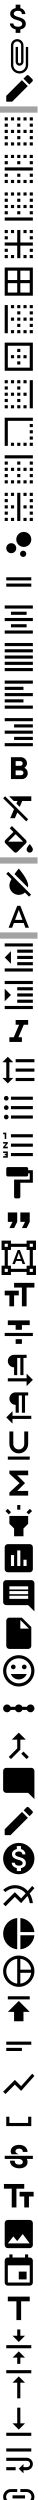
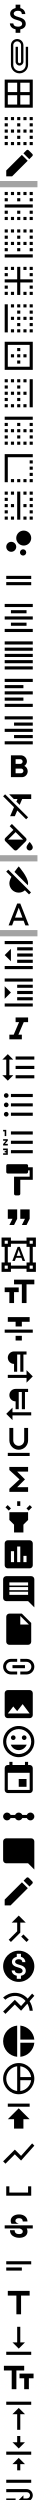
<svg xmlns="http://www.w3.org/2000/svg" xmlns:xlink="http://www.w3.org/1999/xlink">
  <defs />
  <symbol id="attach_file" viewBox="0 0 48 48">
    <path d="M33 12v23c0 4.42-3.58 8-8 8s-8-3.58-8-8V10c0-2.76 2.24-5 5-5s5 2.24 5 5v21c0 1.1-.89 2-2 2-1.11 0-2-.9-2-2V12h-3v19c0 2.76 2.24 5 5 5s5-2.24 5-5V10c0-4.42-3.58-8-8-8s-8 3.58-8 8v25c0 6.08 4.93 11 11 11s11-4.92 11-11V12h-3z" />
  </symbol>
  <symbol id="attach_money" viewBox="0 0 48 48">
    <path d="M23.6 21.8c-4.54-1.18-6-2.39-6-4.29 0-2.18 2.01-3.71 5.4-3.71 3.56 0 4.88 1.7 5 4.2h4.42c-.13-3.45-2.24-6.59-6.42-7.62V6h-6v4.32c-3.88.85-7 3.35-7 7.22 0 4.62 3.83 6.92 9.4 8.26 5.01 1.2 6 2.95 6 4.83 0 1.37-.97 3.57-5.4 3.57-4.12 0-5.75-1.85-5.96-4.2h-4.41c.25 4.38 3.52 6.83 7.37 7.66V42h6v-4.3c3.89-.75 7-3 7-7.11 0-5.66-4.86-7.6-9.4-8.79z" />
  </symbol>
  <symbol id="border_all" viewBox="0 0 48 48">
    <path d="M6 6v36h36V6H6zm16 32H10V26h12v12zm0-16H10V10h12v12zm16 16H26V26h12v12zm0-16H26V10h12v12z" />
  </symbol>
  <symbol id="border_bottom" viewBox="0 0 48 48">
    <path d="M18 22h-4v4h4v-4zm8 8h-4v4h4v-4zM18 6h-4v4h4V6zm8 16h-4v4h4v-4zM10 6H6v4h4V6zm16 8h-4v4h4v-4zm8 8h-4v4h4v-4zM26 6h-4v4h4V6zm8 0h-4v4h4V6zm4 20h4v-4h-4v4zm0 8h4v-4h-4v4zM10 14H6v4h4v-4zm28-8v4h4V6h-4zm0 12h4v-4h-4v4zm-28 4H6v4h4v-4zM6 42h36v-4H6v4zm4-12H6v4h4v-4z" />
  </symbol>
  <symbol id="border_clear" viewBox="0 0 48 48">
    <path d="M14 10h4V6h-4v4zm0 16h4v-4h-4v4zm0 16h4v-4h-4v4zm8-8h4v-4h-4v4zm0 8h4v-4h-4v4zM6 42h4v-4H6v4zm0-8h4v-4H6v4zm0-8h4v-4H6v4zm0-8h4v-4H6v4zm0-8h4V6H6v4zm16 16h4v-4h-4v4zm16 8h4v-4h-4v4zm0-8h4v-4h-4v4zm0 16h4v-4h-4v4zm0-24h4v-4h-4v4zm-16 0h4v-4h-4v4zM38 6v4h4V6h-4zm-16 4h4V6h-4v4zm8 32h4v-4h-4v4zm0-16h4v-4h-4v4zm0-16h4V6h-4v4z" />
  </symbol>
  <symbol id="border_color" viewBox="0 0 48 48">
    <path d="M35.5 14L28 6.5l-20 20V34h7.5l20-20zm5.91-5.91c.78-.78.78-2.05 0-2.83L36.74.59c-.78-.78-2.05-.78-2.83 0L30 4.5l7.5 7.5 3.91-3.91z" />
    <path fill-opacity=".36" d="M0 40h48v8H0z" />
  </symbol>
  <symbol id="border_horizontal" viewBox="0 0 48 48">
    <path d="M6 42h4v-4H6v4zm4-28H6v4h4v-4zM6 34h4v-4H6v4zm8 8h4v-4h-4v4zM10 6H6v4h4V6zm8 0h-4v4h4V6zm16 0h-4v4h4V6zm-8 8h-4v4h4v-4zm0-8h-4v4h4V6zm12 28h4v-4h-4v4zm-16 8h4v-4h-4v4zM6 26h36v-4H6v4zM38 6v4h4V6h-4zm0 12h4v-4h-4v4zM22 34h4v-4h-4v4zm8 8h4v-4h-4v4zm8 0h4v-4h-4v4z" />
  </symbol>
  <symbol id="border_inner" viewBox="0 0 48 48">
    <path d="M6 42h4v-4H6v4zm8 0h4v-4h-4v4zm-4-28H6v4h4v-4zM6 34h4v-4H6v4zM18 6h-4v4h4V6zm-8 0H6v4h4V6zm24 0h-4v4h4V6zm4 12h4v-4h-4v4zm0-12v4h4V6h-4zm-8 36h4v-4h-4v4zM26 6h-4v16H6v4h16v16h4V26h16v-4H26V6zm12 36h4v-4h-4v4zm0-8h4v-4h-4v4z" />
  </symbol>
  <symbol id="border_left" viewBox="0 0 48 48">
    <path d="M22 42h4v-4h-4v4zm0-8h4v-4h-4v4zm0-24h4V6h-4v4zm0 8h4v-4h-4v4zm0 8h4v-4h-4v4zm-8 16h4v-4h-4v4zm0-32h4V6h-4v4zm0 16h4v-4h-4v4zM6 42h4V6H6v36zm32-24h4v-4h-4v4zm-8 24h4v-4h-4v4zm8-8h4v-4h-4v4zm0-28v4h4V6h-4zm0 20h4v-4h-4v4zm0 16h4v-4h-4v4zm-8-16h4v-4h-4v4zm0-16h4V6h-4v4z" />
  </symbol>
  <symbol id="border_outer" viewBox="0 0 48 48">
    <path d="M26 14h-4v4h4v-4zm0 8h-4v4h4v-4zm8 0h-4v4h4v-4zM6 6v36h36V6H6zm32 32H10V10h28v28zm-12-8h-4v4h4v-4zm-8-8h-4v4h4v-4z" />
  </symbol>
  <symbol id="border_right" viewBox="0 0 48 48">
    <path d="M14 42h4v-4h-4v4zM6 10h4V6H6v4zm8 0h4V6h-4v4zm0 16h4v-4h-4v4zM6 42h4v-4H6v4zm16 0h4v-4h-4v4zM6 26h4v-4H6v4zm0 8h4v-4H6v4zm0-16h4v-4H6v4zm16 16h4v-4h-4v4zm8-8h4v-4h-4v4zm8-20v36h4V6h-4zm-8 36h4v-4h-4v4zm0-32h4V6h-4v4zm-8 16h4v-4h-4v4zm0-16h4V6h-4v4zm0 8h4v-4h-4v4z" />
  </symbol>
  <symbol id="border_style" viewBox="0 0 48 48">
    <path d="M30 42h4v-4h-4v4zm8 0h4v-4h-4v4zm-24 0h4v-4h-4v4zm8 0h4v-4h-4v4zm16-8h4v-4h-4v4zm0-8h4v-4h-4v4zM6 6v36h4V10h32V6H6zm32 12h4v-4h-4v4z" />
  </symbol>
  <symbol id="border_top" viewBox="0 0 48 48">
    <path d="M14 42h4v-4h-4v4zm0-16h4v-4h-4v4zm8 0h4v-4h-4v4zm0 16h4v-4h-4v4zM6 34h4v-4H6v4zm0 8h4v-4H6v4zm0-16h4v-4H6v4zm0-8h4v-4H6v4zm16 16h4v-4h-4v4zm16-16h4v-4h-4v4zm0 8h4v-4h-4v4zM6 6v4h36V6H6zm32 28h4v-4h-4v4zm-8 8h4v-4h-4v4zm-8-24h4v-4h-4v4zm16 24h4v-4h-4v4zm-8-16h4v-4h-4v4z" />
  </symbol>
  <symbol id="border_vertical" viewBox="0 0 48 48">
    <path d="M6 18h4v-4H6v4zm0-8h4V6H6v4zm8 32h4v-4h-4v4zm0-16h4v-4h-4v4zm-8 0h4v-4H6v4zm0 16h4v-4H6v4zm0-8h4v-4H6v4zm8-24h4V6h-4v4zm24 24h4v-4h-4v4zm-16 8h4V6h-4v36zm16 0h4v-4h-4v4zm0-16h4v-4h-4v4zm0-20v4h4V6h-4zm0 12h4v-4h-4v4zm-8-8h4V6h-4v4zm0 32h4v-4h-4v4zm0-16h4v-4h-4v4z" />
  </symbol>
  <symbol id="bubble_chart" viewBox="0 0 48 48">
    <circle cx="14.4" cy="28.8" r="6.4" />
    <circle cx="29.6" cy="36" r="4" />
    <circle cx="30.4" cy="17.6" r="9.6" />
  </symbol>
  <symbol id="drag_handle" viewBox="0 0 48 48">
    <path d="M40 18H8v4h32v-4zM8 30h32v-4H8v4z" />
  </symbol>
  <symbol id="format_align_center" viewBox="0 0 48 48">
    <path d="M14 30v4h20v-4H14zM6 42h36v-4H6v4zm0-16h36v-4H6v4zm8-12v4h20v-4H14zM6 6v4h36V6H6z" />
  </symbol>
  <symbol id="format_align_justify" viewBox="0 0 48 48">
    <path d="M6 42h36v-4H6v4zm0-8h36v-4H6v4zm0-8h36v-4H6v4zm0-8h36v-4H6v4zM6 6v4h36V6H6z" />
  </symbol>
  <symbol id="format_align_left" viewBox="0 0 48 48">
    <path d="M30 30H6v4h24v-4zm0-16H6v4h24v-4zM6 26h36v-4H6v4zm0 16h36v-4H6v4zM6 6v4h36V6H6z" />
  </symbol>
  <symbol id="format_align_right" viewBox="0 0 48 48">
    <path d="M6 42h36v-4H6v4zm12-8h24v-4H18v4zM6 26h36v-4H6v4zm12-8h24v-4H18v4zM6 6v4h36V6H6z" />
  </symbol>
  <symbol id="format_bold" viewBox="0 0 48 48">
    <path d="M31.2 21.58c1.93-1.35 3.3-3.53 3.3-5.58 0-4.51-3.49-8-8-8H14v28h14.08c4.19 0 7.42-3.4 7.42-7.58 0-3.04-1.73-5.63-4.3-6.84zM20 13h6c1.66 0 3 1.34 3 3s-1.34 3-3 3h-6v-6zm7 18h-7v-6h7c1.66 0 3 1.34 3 3s-1.34 3-3 3z" />
  </symbol>
  <symbol id="format_clear" viewBox="0 0 48 48">
    <path d="M6.54 10L4 12.55l13.94 13.94L13 38h6l3.14-7.32L33.46 42 36 39.45 7.09 10.55 6.54 10zM12 10v.36L17.64 16h4.79l-1.44 3.35 4.2 4.2L28.43 16H40v-6H12z" />
  </symbol>
  <symbol id="format_color_fill" viewBox="0 0 48 48">
    <path d="M33.12 17.88L15.24 0l-2.83 2.83 4.76 4.76L6.88 17.88c-1.17 1.17-1.17 3.07 0 4.24l11 11c.58.59 1.35.88 2.12.88s1.54-.29 2.12-.88l11-11c1.17-1.17 1.17-3.07 0-4.24zM10.41 20L20 10.42 29.59 20H10.41zM38 23s-4 4.33-4 7c0 2.21 1.79 4 4 4s4-1.79 4-4c0-2.67-4-7-4-7z" />
    <path fill-opacity=".36" d="M0 40h48v8H0z" />
  </symbol>
  <symbol id="format_color_reset" viewBox="0 0 48 48">
    <path d="M36 28c0-8-12-21.6-12-21.6s-2.66 3.02-5.47 7.04L35.7 30.61c.19-.84.3-1.71.3-2.61zm-1.76 6.24L25 25 10.54 10.54 8 13.09l6.64 6.64C13.11 22.65 12 25.58 12 28c0 6.63 5.37 12 12 12 3.04 0 5.8-1.14 7.91-3l5.27 5.27 2.54-2.55-5.48-5.48z" />
  </symbol>
  <symbol id="format_color_text" viewBox="0 0 48 48">
    <path fill-opacity=".36" d="M0 40h48v8H0z" />
    <path d="M22 6L11 34h4.5l2.25-6h12.5l2.25 6H37L26 6h-4zm-2.75 18L24 11.33 28.75 24h-9.5z" />
  </symbol>
  <symbol id="format_indent_decrease" viewBox="0 0 48 48">
    <path d="M22 34h20v-4H22v4zM6 24l8 8V16l-8 8zm0 18h36v-4H6v4zM6 6v4h36V6H6zm16 12h20v-4H22v4zm0 8h20v-4H22v4z" />
  </symbol>
  <symbol id="format_indent_increase" viewBox="0 0 48 48">
    <path d="M6 42h36v-4H6v4zm0-26v16l8-8-8-8zm16 18h20v-4H22v4zM6 6v4h36V6H6zm16 12h20v-4H22v4zm0 8h20v-4H22v4z" />
  </symbol>
  <symbol id="format_italic" viewBox="0 0 48 48">
    <path d="M20 8v6h4.43l-6.86 16H12v6h16v-6h-4.43l6.86-16H36V8z" />
  </symbol>
  <symbol id="format_line_spacing" viewBox="0 0 48 48">
    <path d="M12 14h5l-7-7-7 7h5v20H3l7 7 7-7h-5V14zm8-4v4h24v-4H20zm0 28h24v-4H20v4zm0-12h24v-4H20v4z" />
  </symbol>
  <symbol id="format_list_bulleted" viewBox="0 0 48 48">
    <path d="M8 21c-1.66 0-3 1.34-3 3s1.34 3 3 3 3-1.34 3-3-1.34-3-3-3zM8 9c-1.66 0-3 1.34-3 3s1.34 3 3 3 3-1.34 3-3-1.34-3-3-3zm0 24c-1.67 0-3 1.35-3 3s1.35 3 3 3 3-1.35 3-3-1.33-3-3-3zm6 5h28v-4H14v4zm0-12h28v-4H14v4zm0-16v4h28v-4H14z" />
  </symbol>
  <symbol id="format_list_numbered" viewBox="0 0 48 48">
    <path d="M4 34h4v1H6v2h2v1H4v2h6v-8H4v2zm2-18h2V8H4v2h2v6zm-2 6h3.6L4 26.2V28h6v-2H6.4l3.6-4.2V20H4v2zm10-12v4h28v-4H14zm0 28h28v-4H14v4zm0-12h28v-4H14v4z" />
  </symbol>
  <symbol id="format_paint" viewBox="0 0 48 48">
    <path d="M36 8V6c0-1.1-.9-2-2-2H10c-1.1 0-2 .9-2 2v8c0 1.1.9 2 2 2h24c1.1 0 2-.9 2-2v-2h2v8H18v22c0 1.1.9 2 2 2h4c1.1 0 2-.9 2-2V24h16V8h-6z" />
  </symbol>
  <symbol id="format_quote" viewBox="0 0 48 48">
    <path d="M12 34h6l4-8V14H10v12h6zm16 0h6l4-8V14H26v12h6z" />
  </symbol>
  <symbol id="format_shapes" viewBox="0 0 48 48">
    <path d="M46 14V2H34v4H14V2H2v12h4v20H2v12h12v-4h20v4h12V34h-4V14h4zM6 6h4v4H6V6zm4 36H6v-4h4v4zm24-4H14v-4h-4V14h4v-4h20v4h4v20h-4v4zm8 4h-4v-4h4v4zm-4-32V6h4v4h-4zM27.47 28H20.5l-1.46 4h-3.25l6.8-18h2.81l6.81 18h-3.26l-1.48-4zm-6.1-2.52h5.22l-2.61-7.66-2.61 7.66z" />
  </symbol>
  <symbol id="format_size" viewBox="0 0 48 48">
    <path d="M18 8v6h10v24h6V14h10V8H18zM6 24h6v14h6V24h6v-6H6v6z" />
  </symbol>
  <symbol id="format_strikethrough" viewBox="0 0 48 48">
    <path d="M20 38h8v-6h-8v6zM10 8v6h10v6h8v-6h10V8H10zM6 28h36v-4H6v4z" />
  </symbol>
  <symbol id="format_textdirection_l_to_r" viewBox="0 0 48 48">
    <path d="M18 20v10h4V8h4v22h4V8h4V4H18c-4.42 0-8 3.58-8 8s3.58 8 8 8zm24 16l-8-8v6H10v4h24v6l8-8z" />
  </symbol>
  <symbol id="format_textdirection_r_to_l" viewBox="0 0 48 48">
    <path d="M20 20v10h4V8h4v22h4V8h4V4H20c-4.42 0-8 3.58-8 8s3.58 8 8 8zm-4 14v-6l-8 8 8 8v-6h24v-4H16z" />
  </symbol>
  <symbol id="format_underlined" viewBox="0 0 48 48">
    <path d="M24 34c6.63 0 12-5.37 12-12V6h-5v16c0 3.87-3.13 7-7 7s-7-3.13-7-7V6h-5v16c0 6.63 5.37 12 12 12zm-14 4v4h28v-4H10z" />
  </symbol>
  <symbol id="functions" viewBox="0 0 48 48">
    <path d="M36 8H12v4l13 12-13 12v4h24v-6H22l10-10-10-10h14z" />
  </symbol>
  <symbol id="highlight" viewBox="0 0 48 48">
    <path d="M12 28l6 6v10h12V34l6-6V18H12zM22 4h4v6h-4zM7 11.75l2.828-2.828 4.243 4.243-2.82 2.828zm26.923 1.422l4.242-4.242 2.83 2.828L36.75 16z" />
  </symbol>
  <symbol id="insert_chart" viewBox="0 0 48 48">
    <path d="M38 6H10c-2.21 0-4 1.79-4 4v28c0 2.21 1.79 4 4 4h28c2.21 0 4-1.79 4-4V10c0-2.21-1.79-4-4-4zM18 34h-4V20h4v14zm8 0h-4V14h4v20zm8 0h-4v-8h4v8z" />
  </symbol>
  <symbol id="insert_comment" viewBox="0 0 48 48">
    <path d="M40 4H8C5.79 4 4 5.79 4 8v24c0 2.21 1.79 4 4 4h28l8 8V8c0-2.21-1.79-4-4-4zm-4 24H12v-4h24v4zm0-6H12v-4h24v4zm0-6H12v-4h24v4z" />
  </symbol>
  <symbol id="insert_drive_file" viewBox="0 0 48 48">
    <path d="M12 4C9.79 4 8.02 5.79 8.02 8L8 40c0 2.21 1.77 4 3.98 4H36c2.21 0 4-1.79 4-4V16L28 4H12zm14 14V7l11 11H26z" />
  </symbol>
  <symbol id="insert_emoticon" viewBox="0 0 48 48">
    <path d="M23.99 4C12.94 4 4 12.95 4 24s8.94 20 19.99 20C35.04 44 44 35.05 44 24S35.04 4 23.99 4zM24 40c-8.84 0-16-7.16-16-16S15.16 8 24 8s16 7.16 16 16-7.16 16-16 16zm7-18c1.66 0 3-1.34 3-3s-1.34-3-3-3-3 1.34-3 3 1.34 3 3 3zm-14 0c1.66 0 3-1.34 3-3s-1.34-3-3-3-3 1.34-3 3 1.34 3 3 3zm7 13c4.66 0 8.61-2.91 10.21-7H13.79c1.6 4.09 5.55 7 10.21 7z" />
  </symbol>
  <symbol id="insert_invitation" viewBox="0 0 48 48">
    <path d="M34 24H24v10h10V24zM32 2v4H16V2h-4v4h-2c-2.21 0-3.98 1.79-3.98 4L6 38c0 2.21 1.79 4 4 4h28c2.21 0 4-1.79 4-4V10c0-2.21-1.79-4-4-4h-2V2h-4zm6 36H10V16h28v22z" />
  </symbol>
  <symbol id="insert_link" viewBox="0 0 48 48">
    <path d="M7.8 24c0-3.42 2.78-6.2 6.2-6.2h8V14h-8C8.48 14 4 18.48 4 24s4.48 10 10 10h8v-3.8h-8c-3.42 0-6.2-2.78-6.2-6.2zm8.2 2h16v-4H16v4zm18-12h-8v3.8h8c3.42 0 6.2 2.78 6.2 6.2s-2.78 6.2-6.2 6.2h-8V34h8c5.52 0 10-4.48 10-10s-4.48-10-10-10z" />
  </symbol>
  <symbol id="insert_photo" viewBox="0 0 48 48">
    <path d="M42 38V10c0-2.21-1.79-4-4-4H10c-2.21 0-4 1.79-4 4v28c0 2.21 1.79 4 4 4h28c2.21 0 4-1.79 4-4zM17 27l5 6.01L29 24l9 12H10l7-9z" />
  </symbol>
  <symbol id="linear_scale" viewBox="0 0 48 48">
    <path d="M39 19c-2.05 0-3.81 1.23-4.58 3h-5.84c-.77-1.77-2.53-3-4.58-3s-3.81 1.23-4.58 3h-5.84c-.77-1.77-2.53-3-4.58-3-2.77 0-5 2.23-5 5s2.23 5 5 5c2.05 0 3.81-1.23 4.58-3h5.84c.77 1.77 2.53 3 4.58 3s3.81-1.23 4.58-3h5.84c.77 1.77 2.53 3 4.58 3 2.77 0 5-2.23 5-5s-2.23-5-5-5z" />
  </symbol>
  <symbol id="merge_type" viewBox="0 0 48 48">
    <path d="M34 40.83L36.83 38 30 31.17 27.17 34 34 40.83zM15 16h7v11.17L11.17 38 14 40.83l12-12V16h7l-9-9-9 9z" />
  </symbol>
  <symbol id="mode_comment" viewBox="0 0 48 48">
    <path d="M43.98 8c0-2.21-1.77-4-3.98-4H8C5.79 4 4 5.79 4 8v24c0 2.21 1.79 4 4 4h28l8 8-.02-36z" />
  </symbol>
  <symbol id="mode_edit" viewBox="0 0 48 48">
    <path d="M6 34.5V42h7.5l22.13-22.13-7.5-7.5L6 34.5zm35.41-20.41c.78-.78.78-2.05 0-2.83l-4.67-4.67c-.78-.78-2.05-.78-2.83 0l-3.66 3.66 7.5 7.5 3.66-3.66z" />
  </symbol>
  <symbol id="monetization_on" viewBox="0 0 48 48">
    <path d="M24 4C12.95 4 4 12.95 4 24s8.95 20 20 20 20-8.95 20-20S35.05 4 24 4zm2.83 32.18V40H21.5v-3.86c-3.41-.73-6.33-2.92-6.54-6.81h3.91c.2 2.1 1.64 3.73 5.3 3.73 3.93 0 4.8-1.96 4.8-3.18 0-1.65-.89-3.22-5.33-4.28-4.96-1.19-8.36-3.24-8.36-7.34 0-3.43 2.77-5.67 6.22-6.42V8h5.33v3.89c3.72.91 5.58 3.72 5.71 6.77H28.6c-.11-2.22-1.28-3.73-4.44-3.73-3 0-4.8 1.35-4.8 3.29 0 1.69 1.3 2.77 5.33 3.82 4.04 1.05 8.36 2.77 8.36 7.82 0 3.65-2.76 5.66-6.22 6.32z" />
  </symbol>
  <symbol id="multiline_chart" viewBox="0 0 48 48">
    <path d="M44 13.84l-2.82-2.82-5.71 6.41C31.36 12.81 25.66 10 19.22 10 13.44 10 8.14 12.32 4 16l2.84 2.84c3.4-2.98 7.7-4.84 12.38-4.84 5.48 0 10.18 2.51 13.54 6.49L27 26.96l-8-8L4 33.98l3 3 12-12.02 8 8 8.09-9.1c1.5 2.7 2.5 5.79 2.89 9.1H42c-.44-4.61-1.89-8.78-4.09-12.27L44 13.84z" />
  </symbol>
  <symbol id="pie_chart" viewBox="0 0 48 48">
    <path d="M22 4v40C11.86 42.99 4 34.42 4 24S11.86 5 22 4zm4.06 0v17.99H44C43.06 12.49 35.53 4.94 26.06 4zm0 22.01V44c9.47-.94 17-8.49 17.94-17.99H26.06z" />
  </symbol>
  <symbol id="pie_chart_outlined" viewBox="0 0 48 48">
    <path d="M24 4C13 4 4 13 4 24s9 20 20 20 20-9 20-20S35 4 24 4zm2 4.13c7.21.9 12.97 6.66 13.87 13.87H26V8.13zM8 24c0-8.12 6.13-14.88 14-15.87v31.74C14.13 38.88 8 32.12 8 24zm18 15.87V26h13.87c-.9 7.21-6.66 12.97-13.87 13.87z" />
  </symbol>
  <symbol id="publish" viewBox="0 0 48 48">
    <path d="M10 8v4h28V8H10zm0 20h8v12h12V28h8L24 14 10 28z" />
  </symbol>
  <symbol id="short_text" viewBox="0 0 48 48">
    <path d="M8 18h32v4H8zm0 8h20v4H8z" />
  </symbol>
  <symbol id="show_chart" viewBox="0 0 48 48">
    <path d="M7 36.99l12-12.03 8 8 17-19.12-2.82-2.83L27 26.96l-8-8L4 33.99z" />
  </symbol>
  <symbol id="space_bar" viewBox="0 0 48 48">
    <path d="M36 18v8H12v-8H8v12h32V18z" />
  </symbol>
  <symbol id="strikethrough_s" viewBox="0 0 48 48">
    <path fill="#010101" d="M14.47 17.49c-.51-.95-.77-2.06-.77-3.33 0-1.22.26-2.33.79-3.34.53-1.01 1.27-1.87 2.23-2.58s2.09-1.26 3.41-1.65C21.45 6.2 22.89 6 24.47 6c1.62 0 3.09.22 4.41.67 1.32.45 2.45 1.07 3.39 1.88.94.8 1.66 1.75 2.17 2.86.51 1.1.76 2.31.76 3.62h-6.02c0-.61-.1-1.18-.29-1.7-.19-.53-.49-.98-.89-1.35-.4-.37-.9-.67-1.5-.87-.6-.21-1.31-.31-2.13-.31-.79 0-1.47.09-2.06.26-.58.17-1.06.41-1.44.72-.38.31-.67.67-.86 1.08-.19.41-.29.86-.29 1.32 0 .96.49 1.77 1.47 2.42.75.49 1.53.96 2.81 1.4h-9.22c-.1-.17-.21-.33-.31-.51zM42 24v-4H6v4h19.25c.36.14.8.28 1.1.41.74.33 1.32.68 1.74 1.02.42.35.7.73.85 1.13.15.41.22.87.22 1.37 0 .47-.09.91-.27 1.31-.18.41-.46.76-.83 1.05-.37.29-.85.52-1.42.69-.58.17-1.25.25-2.03.25-.87 0-1.66-.09-2.37-.26-.71-.17-1.31-.45-1.81-.83-.5-.38-.89-.88-1.17-1.49-.28-.61-.51-1.53-.51-2.41H12.8c0 1.1.16 2.26.47 3.16.31.9.75 1.71 1.3 2.42s1.21 1.32 1.96 1.84 1.56.96 2.44 1.3c.88.35 1.79.61 2.76.77.96.17 1.93.25 2.89.25 1.6 0 3.06-.18 4.36-.55s2.42-.9 3.34-1.58c.92-.69 1.63-1.53 2.14-2.54s.75-2.15.75-3.43c0-1.2-.21-2.28-.62-3.23-.1-.23-.21-.45-.34-.67H42z" />
  </symbol>
  <symbol id="text_fields" viewBox="0 0 48 48">
    <path d="M5 8v6h10v24h6V14h10V8H5zm38 10H25v6h6v14h6V24h6v-6z" />
  </symbol>
  <symbol id="title" viewBox="0 0 48 48">
    <path d="M10 8v6h11v24h6V14h11V8z" />
  </symbol>
  <symbol id="vertical_align_bottom" viewBox="0 0 48 48">
    <path d="M32 26h-6V6h-4v20h-6l8 8 8-8zM8 38v4h32v-4H8z" />
  </symbol>
  <symbol id="vertical_align_center" viewBox="0 0 48 48">
    <path d="M16 38h6v8h4v-8h6l-8-8-8 8zm16-28h-6V2h-4v8h-6l8 8 8-8zM8 22v4h32v-4H8z" />
  </symbol>
  <symbol id="vertical_align_top" viewBox="0 0 48 48">
    <path d="M16 22h6v20h4V22h6l-8-8-8 8zM8 6v4h32V6H8z" />
  </symbol>
  <symbol id="wrap_text" viewBox="0 0 48 48">
    <path d="M8 38h12v-4H8v4zm32-28H8v4h32v-4zm-6 12H8v4h26.5c2.21 0 4 1.79 4 4s-1.79 4-4 4H30v-4l-6 6 6 6v-4h4c4.41 0 8-3.59 8-8s-3.59-8-8-8z" />
  </symbol>
  <view id="attach_file-view" viewBox="0 48 48 48" />
  <view id="attach_money-view" viewBox="0 0 48 48" />
-   <view id="border_all-view" viewBox="0 336 48 48" />
-   <view id="border_bottom-view" viewBox="0 240 48 48" />
+   <view id="border_all-view" viewBox="0 96 48 48" />
+   <view id="border_bottom-view" viewBox="0 288 48 48" />
  <view id="border_clear-view" viewBox="0 144 48 48" />
-   <view id="border_color-view" viewBox="0 96 48 48" />
-   <view id="border_horizontal-view" viewBox="0 192 48 48" />
-   <view id="border_inner-view" viewBox="0 288 48 48" />
+   <view id="border_color-view" viewBox="0 192 48 48" />
+   <view id="border_horizontal-view" viewBox="0 240 48 48" />
+   <view id="border_inner-view" viewBox="0 336 48 48" />
  <view id="border_left-view" viewBox="0 384 48 48" />
  <view id="border_outer-view" viewBox="0 432 48 48" />
  <view id="border_right-view" viewBox="0 480 48 48" />
-   <view id="border_style-view" viewBox="0 528 48 48" />
-   <view id="border_top-view" viewBox="0 576 48 48" />
+   <view id="border_style-view" viewBox="0 576 48 48" />
+   <view id="border_top-view" viewBox="0 528 48 48" />
  <view id="border_vertical-view" viewBox="0 624 48 48" />
  <view id="bubble_chart-view" viewBox="0 672 48 48" />
  <view id="drag_handle-view" viewBox="0 720 48 48" />
  <view id="format_align_center-view" viewBox="0 768 48 48" />
  <view id="format_align_justify-view" viewBox="0 816 48 48" />
  <view id="format_align_left-view" viewBox="0 864 48 48" />
  <view id="format_align_right-view" viewBox="0 912 48 48" />
  <view id="format_bold-view" viewBox="0 960 48 48" />
  <view id="format_clear-view" viewBox="0 1008 48 48" />
  <view id="format_color_fill-view" viewBox="0 1056 48 48" />
  <view id="format_color_reset-view" viewBox="0 1104 48 48" />
  <view id="format_color_text-view" viewBox="0 1152 48 48" />
  <view id="format_indent_decrease-view" viewBox="0 1200 48 48" />
  <view id="format_indent_increase-view" viewBox="0 1248 48 48" />
  <view id="format_italic-view" viewBox="0 1296 48 48" />
  <view id="format_line_spacing-view" viewBox="0 1344 48 48" />
  <view id="format_list_bulleted-view" viewBox="0 1392 48 48" />
  <view id="format_list_numbered-view" viewBox="0 1440 48 48" />
  <view id="format_paint-view" viewBox="0 1488 48 48" />
  <view id="format_quote-view" viewBox="0 1536 48 48" />
  <view id="format_shapes-view" viewBox="0 1584 48 48" />
  <view id="format_size-view" viewBox="0 1632 48 48" />
  <view id="format_strikethrough-view" viewBox="0 1680 48 48" />
  <view id="format_textdirection_l_to_r-view" viewBox="0 1728 48 48" />
  <view id="format_textdirection_r_to_l-view" viewBox="0 1776 48 48" />
  <view id="format_underlined-view" viewBox="0 1824 48 48" />
  <view id="functions-view" viewBox="0 1872 48 48" />
  <view id="highlight-view" viewBox="0 1920 48 48" />
  <view id="insert_chart-view" viewBox="0 1968 48 48" />
  <view id="insert_comment-view" viewBox="0 2016 48 48" />
  <view id="insert_drive_file-view" viewBox="0 2064 48 48" />
-   <view id="insert_emoticon-view" viewBox="0 2112 48 48" />
-   <view id="insert_invitation-view" viewBox="0 2880 48 48" />
-   <view id="insert_link-view" viewBox="0 3168 48 48" />
-   <view id="insert_photo-view" viewBox="0 2832 48 48" />
-   <view id="linear_scale-view" viewBox="0 2160 48 48" />
-   <view id="merge_type-view" viewBox="0 2208 48 48" />
-   <view id="mode_comment-view" viewBox="0 2256 48 48" />
-   <view id="mode_edit-view" viewBox="0 2304 48 48" />
-   <view id="monetization_on-view" viewBox="0 2352 48 48" />
-   <view id="multiline_chart-view" viewBox="0 2400 48 48" />
-   <view id="pie_chart-view" viewBox="0 2448 48 48" />
-   <view id="pie_chart_outlined-view" viewBox="0 2496 48 48" />
-   <view id="publish-view" viewBox="0 2544 48 48" />
-   <view id="short_text-view" viewBox="0 2592 48 48" />
-   <view id="show_chart-view" viewBox="0 2640 48 48" />
-   <view id="space_bar-view" viewBox="0 2688 48 48" />
-   <view id="strikethrough_s-view" viewBox="0 2736 48 48" />
-   <view id="text_fields-view" viewBox="0 2784 48 48" />
+   <view id="insert_emoticon-view" viewBox="0 2208 48 48" />
+   <view id="insert_invitation-view" viewBox="0 2256 48 48" />
+   <view id="insert_link-view" viewBox="0 2112 48 48" />
+   <view id="insert_photo-view" viewBox="0 2160 48 48" />
+   <view id="linear_scale-view" viewBox="0 2304 48 48" />
+   <view id="merge_type-view" viewBox="0 2448 48 48" />
+   <view id="mode_comment-view" viewBox="0 2352 48 48" />
+   <view id="mode_edit-view" viewBox="0 2400 48 48" />
+   <view id="monetization_on-view" viewBox="0 2496 48 48" />
+   <view id="multiline_chart-view" viewBox="0 2544 48 48" />
+   <view id="pie_chart-view" viewBox="0 2592 48 48" />
+   <view id="pie_chart_outlined-view" viewBox="0 2640 48 48" />
+   <view id="publish-view" viewBox="0 2688 48 48" />
+   <view id="short_text-view" viewBox="0 2880 48 48" />
+   <view id="show_chart-view" viewBox="0 2736 48 48" />
+   <view id="space_bar-view" viewBox="0 2784 48 48" />
+   <view id="strikethrough_s-view" viewBox="0 2832 48 48" />
+   <view id="text_fields-view" viewBox="0 3024 48 48" />
  <view id="title-view" viewBox="0 2928 48 48" />
-   <view id="vertical_align_bottom-view" viewBox="0 3072 48 48" />
-   <view id="vertical_align_center-view" viewBox="0 2976 48 48" />
-   <view id="vertical_align_top-view" viewBox="0 3024 48 48" />
-   <view id="wrap_text-view" viewBox="0 3120 48 48" />
+   <view id="vertical_align_bottom-view" viewBox="0 2976 48 48" />
+   <view id="vertical_align_center-view" viewBox="0 3120 48 48" />
+   <view id="vertical_align_top-view" viewBox="0 3072 48 48" />
+   <view id="wrap_text-view" viewBox="0 3168 48 48" />
  <use xlink:href="#attach_file" width="48" height="48" x="0" y="48" />
  <use xlink:href="#attach_money" width="48" height="48" x="0" y="0" />
-   <use xlink:href="#border_all" width="48" height="48" x="0" y="336" />
-   <use xlink:href="#border_bottom" width="48" height="48" x="0" y="240" />
+   <use xlink:href="#border_all" width="48" height="48" x="0" y="96" />
+   <use xlink:href="#border_bottom" width="48" height="48" x="0" y="288" />
  <use xlink:href="#border_clear" width="48" height="48" x="0" y="144" />
-   <use xlink:href="#border_color" width="48" height="48" x="0" y="96" />
-   <use xlink:href="#border_horizontal" width="48" height="48" x="0" y="192" />
-   <use xlink:href="#border_inner" width="48" height="48" x="0" y="288" />
+   <use xlink:href="#border_color" width="48" height="48" x="0" y="192" />
+   <use xlink:href="#border_horizontal" width="48" height="48" x="0" y="240" />
+   <use xlink:href="#border_inner" width="48" height="48" x="0" y="336" />
  <use xlink:href="#border_left" width="48" height="48" x="0" y="384" />
  <use xlink:href="#border_outer" width="48" height="48" x="0" y="432" />
  <use xlink:href="#border_right" width="48" height="48" x="0" y="480" />
-   <use xlink:href="#border_style" width="48" height="48" x="0" y="528" />
-   <use xlink:href="#border_top" width="48" height="48" x="0" y="576" />
+   <use xlink:href="#border_style" width="48" height="48" x="0" y="576" />
+   <use xlink:href="#border_top" width="48" height="48" x="0" y="528" />
  <use xlink:href="#border_vertical" width="48" height="48" x="0" y="624" />
  <use xlink:href="#bubble_chart" width="48" height="48" x="0" y="672" />
  <use xlink:href="#drag_handle" width="48" height="48" x="0" y="720" />
  <use xlink:href="#format_align_center" width="48" height="48" x="0" y="768" />
  <use xlink:href="#format_align_justify" width="48" height="48" x="0" y="816" />
  <use xlink:href="#format_align_left" width="48" height="48" x="0" y="864" />
  <use xlink:href="#format_align_right" width="48" height="48" x="0" y="912" />
  <use xlink:href="#format_bold" width="48" height="48" x="0" y="960" />
  <use xlink:href="#format_clear" width="48" height="48" x="0" y="1008" />
  <use xlink:href="#format_color_fill" width="48" height="48" x="0" y="1056" />
  <use xlink:href="#format_color_reset" width="48" height="48" x="0" y="1104" />
  <use xlink:href="#format_color_text" width="48" height="48" x="0" y="1152" />
  <use xlink:href="#format_indent_decrease" width="48" height="48" x="0" y="1200" />
  <use xlink:href="#format_indent_increase" width="48" height="48" x="0" y="1248" />
  <use xlink:href="#format_italic" width="48" height="48" x="0" y="1296" />
  <use xlink:href="#format_line_spacing" width="48" height="48" x="0" y="1344" />
  <use xlink:href="#format_list_bulleted" width="48" height="48" x="0" y="1392" />
  <use xlink:href="#format_list_numbered" width="48" height="48" x="0" y="1440" />
  <use xlink:href="#format_paint" width="48" height="48" x="0" y="1488" />
  <use xlink:href="#format_quote" width="48" height="48" x="0" y="1536" />
  <use xlink:href="#format_shapes" width="48" height="48" x="0" y="1584" />
  <use xlink:href="#format_size" width="48" height="48" x="0" y="1632" />
  <use xlink:href="#format_strikethrough" width="48" height="48" x="0" y="1680" />
  <use xlink:href="#format_textdirection_l_to_r" width="48" height="48" x="0" y="1728" />
  <use xlink:href="#format_textdirection_r_to_l" width="48" height="48" x="0" y="1776" />
  <use xlink:href="#format_underlined" width="48" height="48" x="0" y="1824" />
  <use xlink:href="#functions" width="48" height="48" x="0" y="1872" />
  <use xlink:href="#highlight" width="48" height="48" x="0" y="1920" />
  <use xlink:href="#insert_chart" width="48" height="48" x="0" y="1968" />
  <use xlink:href="#insert_comment" width="48" height="48" x="0" y="2016" />
  <use xlink:href="#insert_drive_file" width="48" height="48" x="0" y="2064" />
-   <use xlink:href="#insert_emoticon" width="48" height="48" x="0" y="2112" />
-   <use xlink:href="#insert_invitation" width="48" height="48" x="0" y="2880" />
-   <use xlink:href="#insert_link" width="48" height="48" x="0" y="3168" />
-   <use xlink:href="#insert_photo" width="48" height="48" x="0" y="2832" />
-   <use xlink:href="#linear_scale" width="48" height="48" x="0" y="2160" />
-   <use xlink:href="#merge_type" width="48" height="48" x="0" y="2208" />
-   <use xlink:href="#mode_comment" width="48" height="48" x="0" y="2256" />
-   <use xlink:href="#mode_edit" width="48" height="48" x="0" y="2304" />
-   <use xlink:href="#monetization_on" width="48" height="48" x="0" y="2352" />
-   <use xlink:href="#multiline_chart" width="48" height="48" x="0" y="2400" />
-   <use xlink:href="#pie_chart" width="48" height="48" x="0" y="2448" />
-   <use xlink:href="#pie_chart_outlined" width="48" height="48" x="0" y="2496" />
-   <use xlink:href="#publish" width="48" height="48" x="0" y="2544" />
-   <use xlink:href="#short_text" width="48" height="48" x="0" y="2592" />
-   <use xlink:href="#show_chart" width="48" height="48" x="0" y="2640" />
-   <use xlink:href="#space_bar" width="48" height="48" x="0" y="2688" />
-   <use xlink:href="#strikethrough_s" width="48" height="48" x="0" y="2736" />
-   <use xlink:href="#text_fields" width="48" height="48" x="0" y="2784" />
+   <use xlink:href="#insert_emoticon" width="48" height="48" x="0" y="2208" />
+   <use xlink:href="#insert_invitation" width="48" height="48" x="0" y="2256" />
+   <use xlink:href="#insert_link" width="48" height="48" x="0" y="2112" />
+   <use xlink:href="#insert_photo" width="48" height="48" x="0" y="2160" />
+   <use xlink:href="#linear_scale" width="48" height="48" x="0" y="2304" />
+   <use xlink:href="#merge_type" width="48" height="48" x="0" y="2448" />
+   <use xlink:href="#mode_comment" width="48" height="48" x="0" y="2352" />
+   <use xlink:href="#mode_edit" width="48" height="48" x="0" y="2400" />
+   <use xlink:href="#monetization_on" width="48" height="48" x="0" y="2496" />
+   <use xlink:href="#multiline_chart" width="48" height="48" x="0" y="2544" />
+   <use xlink:href="#pie_chart" width="48" height="48" x="0" y="2592" />
+   <use xlink:href="#pie_chart_outlined" width="48" height="48" x="0" y="2640" />
+   <use xlink:href="#publish" width="48" height="48" x="0" y="2688" />
+   <use xlink:href="#short_text" width="48" height="48" x="0" y="2880" />
+   <use xlink:href="#show_chart" width="48" height="48" x="0" y="2736" />
+   <use xlink:href="#space_bar" width="48" height="48" x="0" y="2784" />
+   <use xlink:href="#strikethrough_s" width="48" height="48" x="0" y="2832" />
+   <use xlink:href="#text_fields" width="48" height="48" x="0" y="3024" />
  <use xlink:href="#title" width="48" height="48" x="0" y="2928" />
-   <use xlink:href="#vertical_align_bottom" width="48" height="48" x="0" y="3072" />
-   <use xlink:href="#vertical_align_center" width="48" height="48" x="0" y="2976" />
-   <use xlink:href="#vertical_align_top" width="48" height="48" x="0" y="3024" />
-   <use xlink:href="#wrap_text" width="48" height="48" x="0" y="3120" />
+   <use xlink:href="#vertical_align_bottom" width="48" height="48" x="0" y="2976" />
+   <use xlink:href="#vertical_align_center" width="48" height="48" x="0" y="3120" />
+   <use xlink:href="#vertical_align_top" width="48" height="48" x="0" y="3072" />
+   <use xlink:href="#wrap_text" width="48" height="48" x="0" y="3168" />
</svg>
